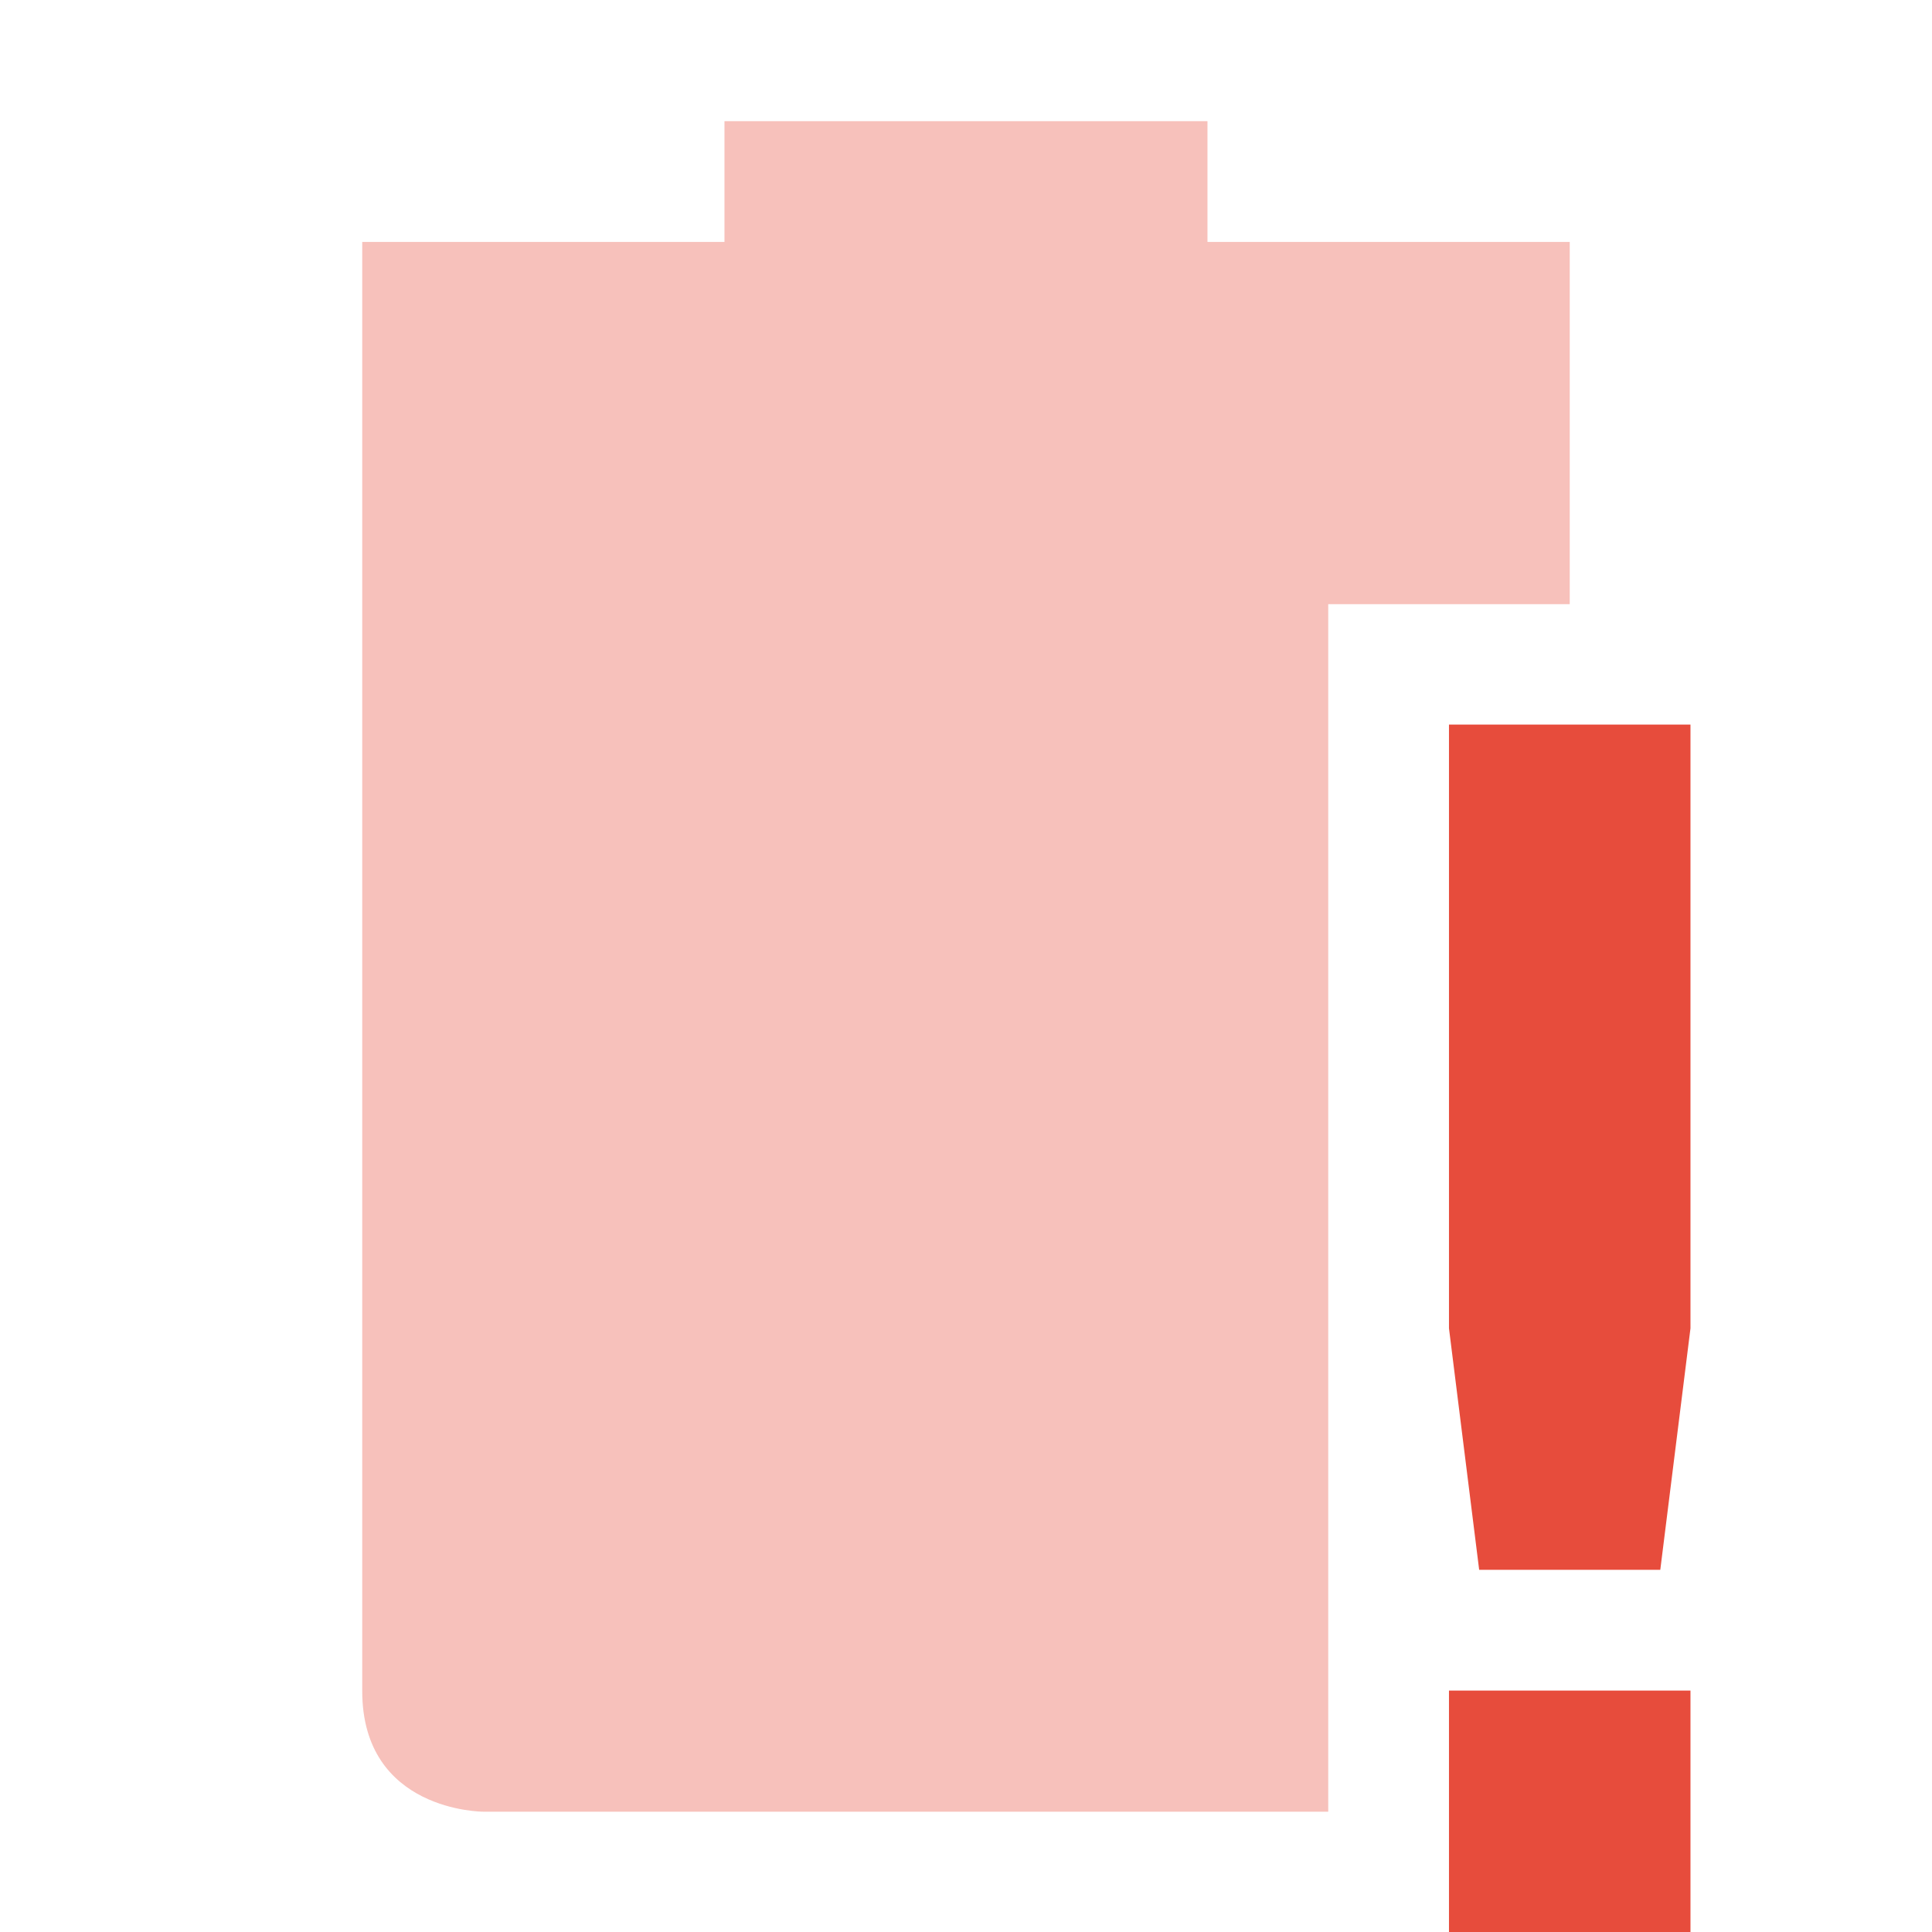
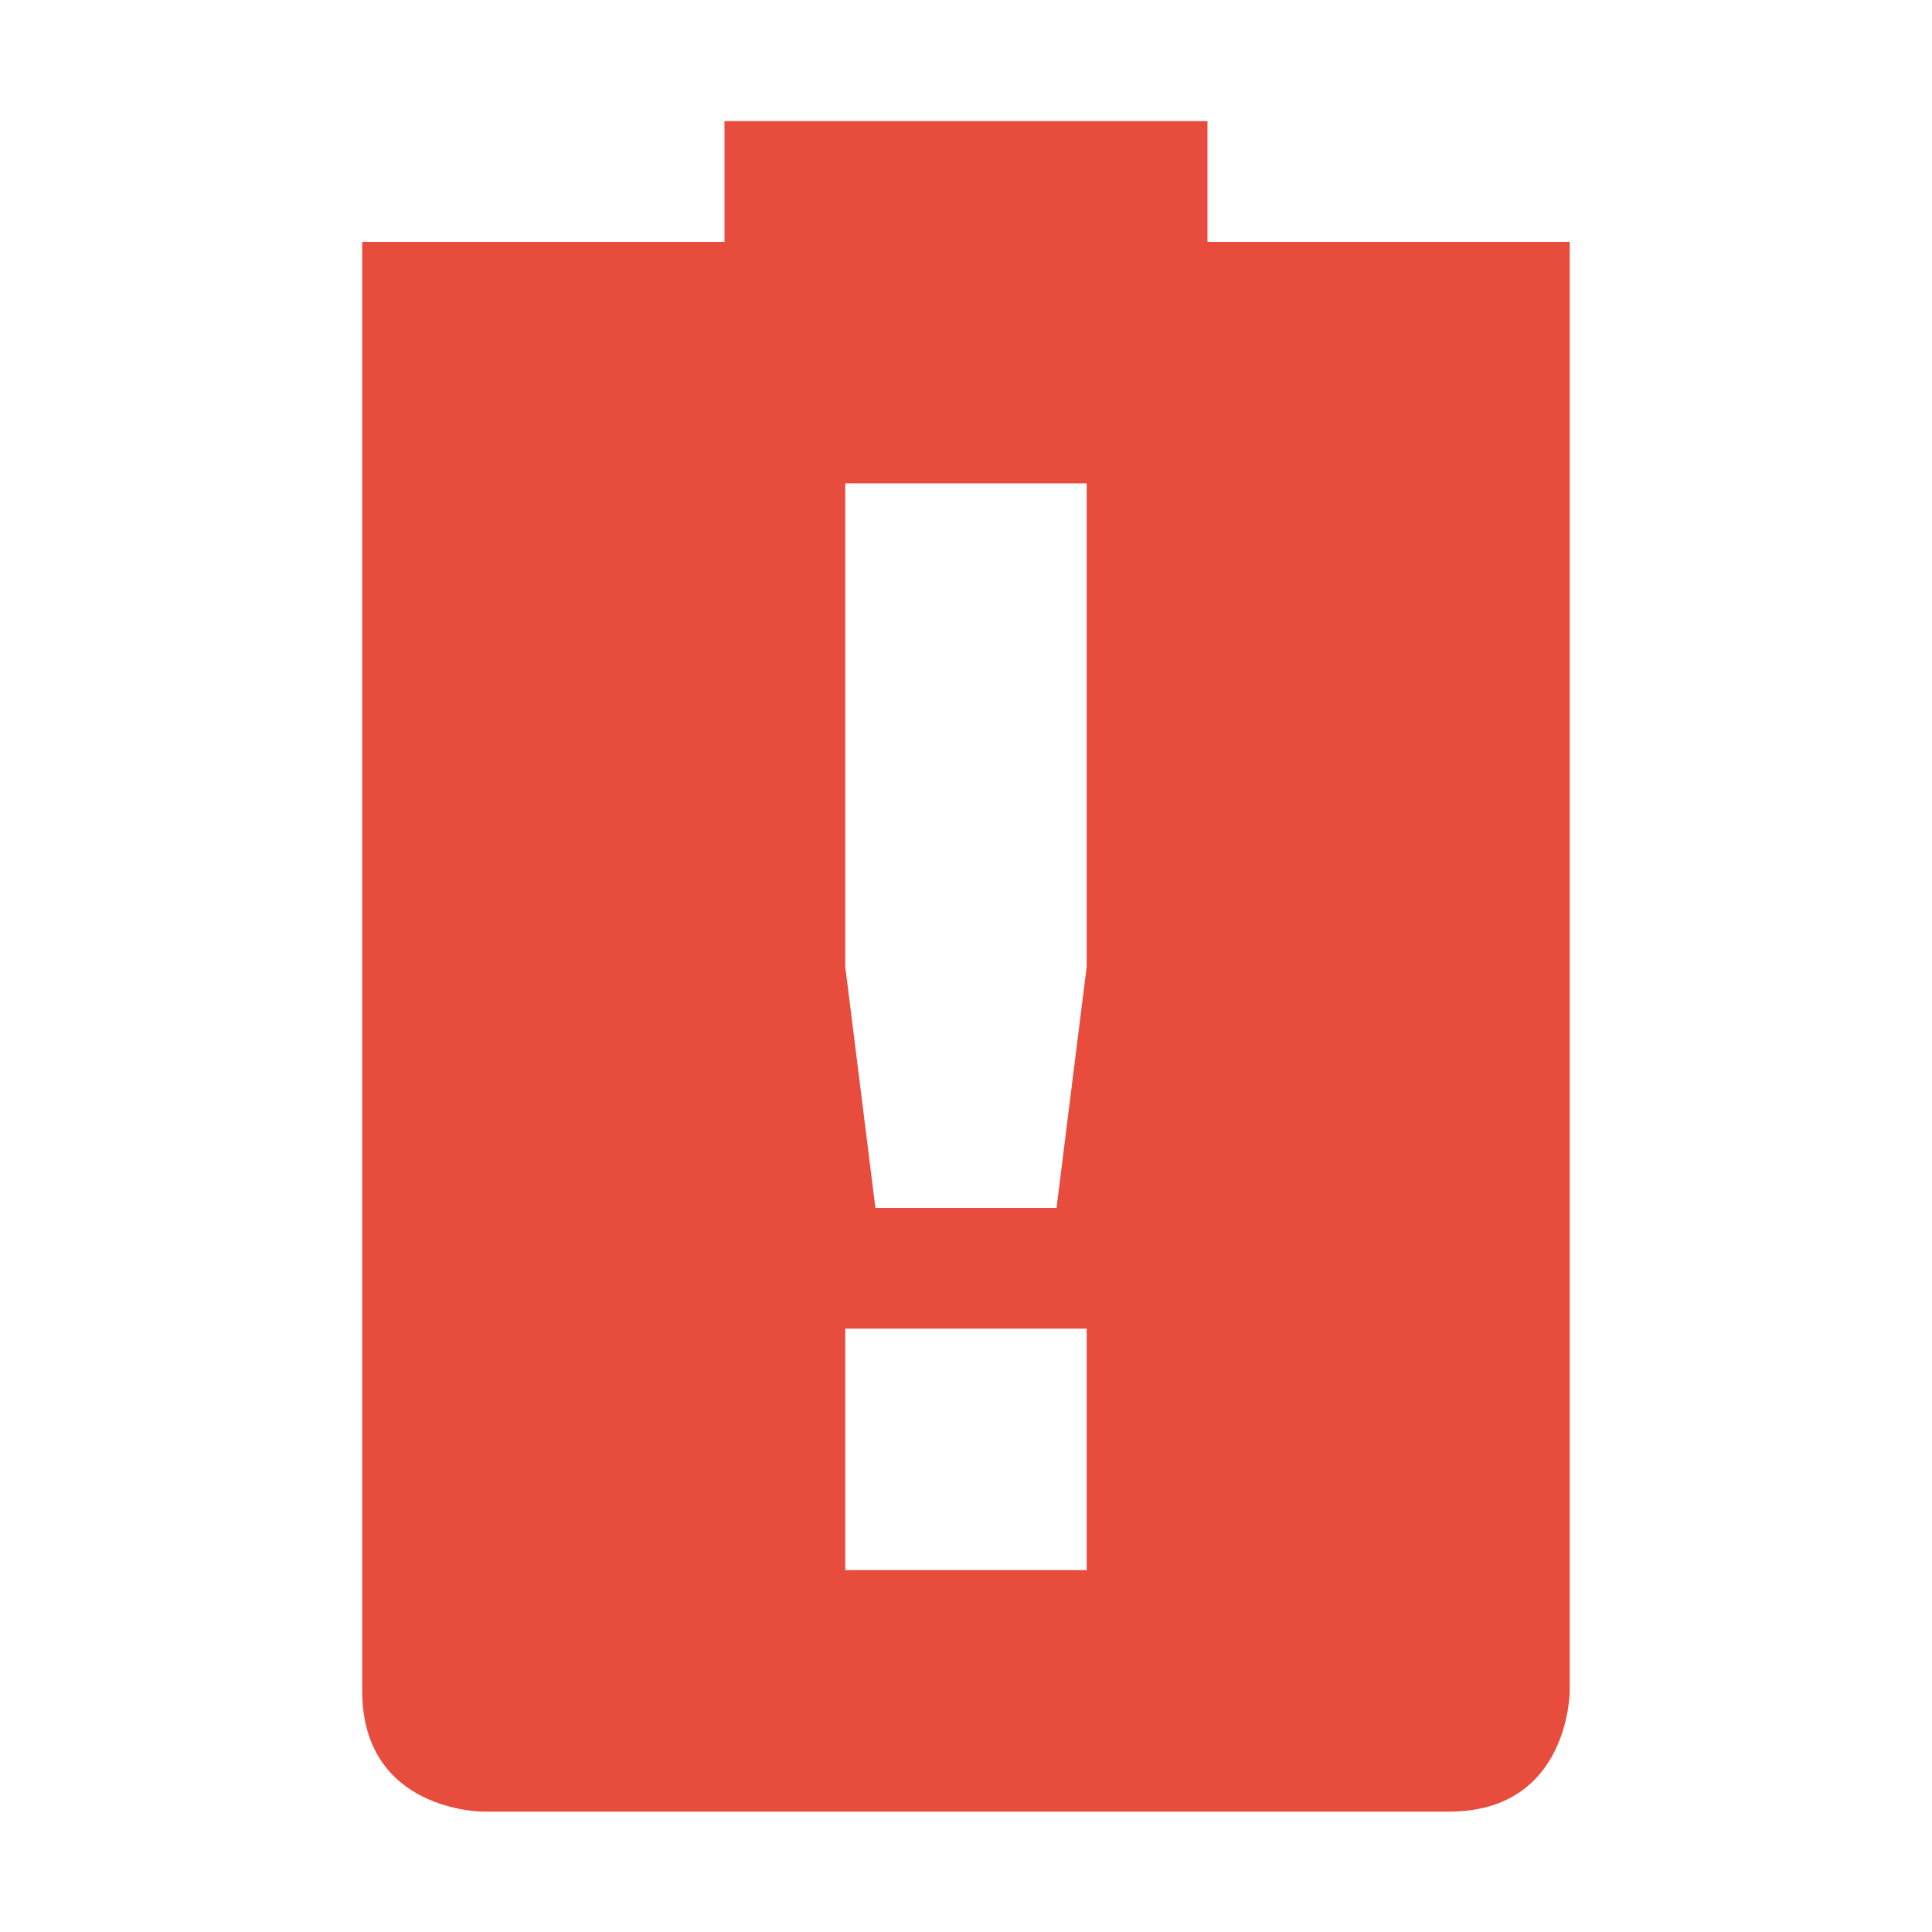
<svg xmlns="http://www.w3.org/2000/svg" height="16" id="svg6530" version="1.1" viewBox="0 0 16 16" width="16">
  <defs id="defs6532" />
-   <g id="layer1" transform="translate(-176.0002,-676.3605)">
-     <path d="m 182,677.364 0,1 -2,0 -1,0 0,1 0,11 c 2e-5,1 1,1 1,1 l 7,0 0,-10 2,0 0,-2 0,-1 -3,0 0,-1 -4,0 z" id="path6056" style="opacity:0.35;fill:#e74c3c;fill-opacity:1;stroke:none" />
-     <path class="error" d="m 188,682.361 0,5 0.25,2 1.5,0 0.25,-2 0,-5 z m 0,8 0,2 2,0 0,-2 z" id="path7562" style="fill:#e74c3c;fill-opacity:1;stroke:none" />
+   <g id="layer1" transform="translate(-176.0002,-676.3588)">
+     <path d="m 182,677.362 0,1 -2,0 -1,0 0,1 0,11 c 2e-5,1 1,1 1,1 l 8,0 c 1,0 1,-1 1,-1 l 0,-9 0,-2 0,-1 -3,0 0,-1 z m 1,3 2,0 0,4 -0.25,2 -1.5,0 -0.25,-2 z m 0,7 2,0 0,2 -2,0 z" id="path6056-0" style="opacity:1;fill:#e74c3c;fill-opacity:1;stroke:none" />
  </g>
</svg>
